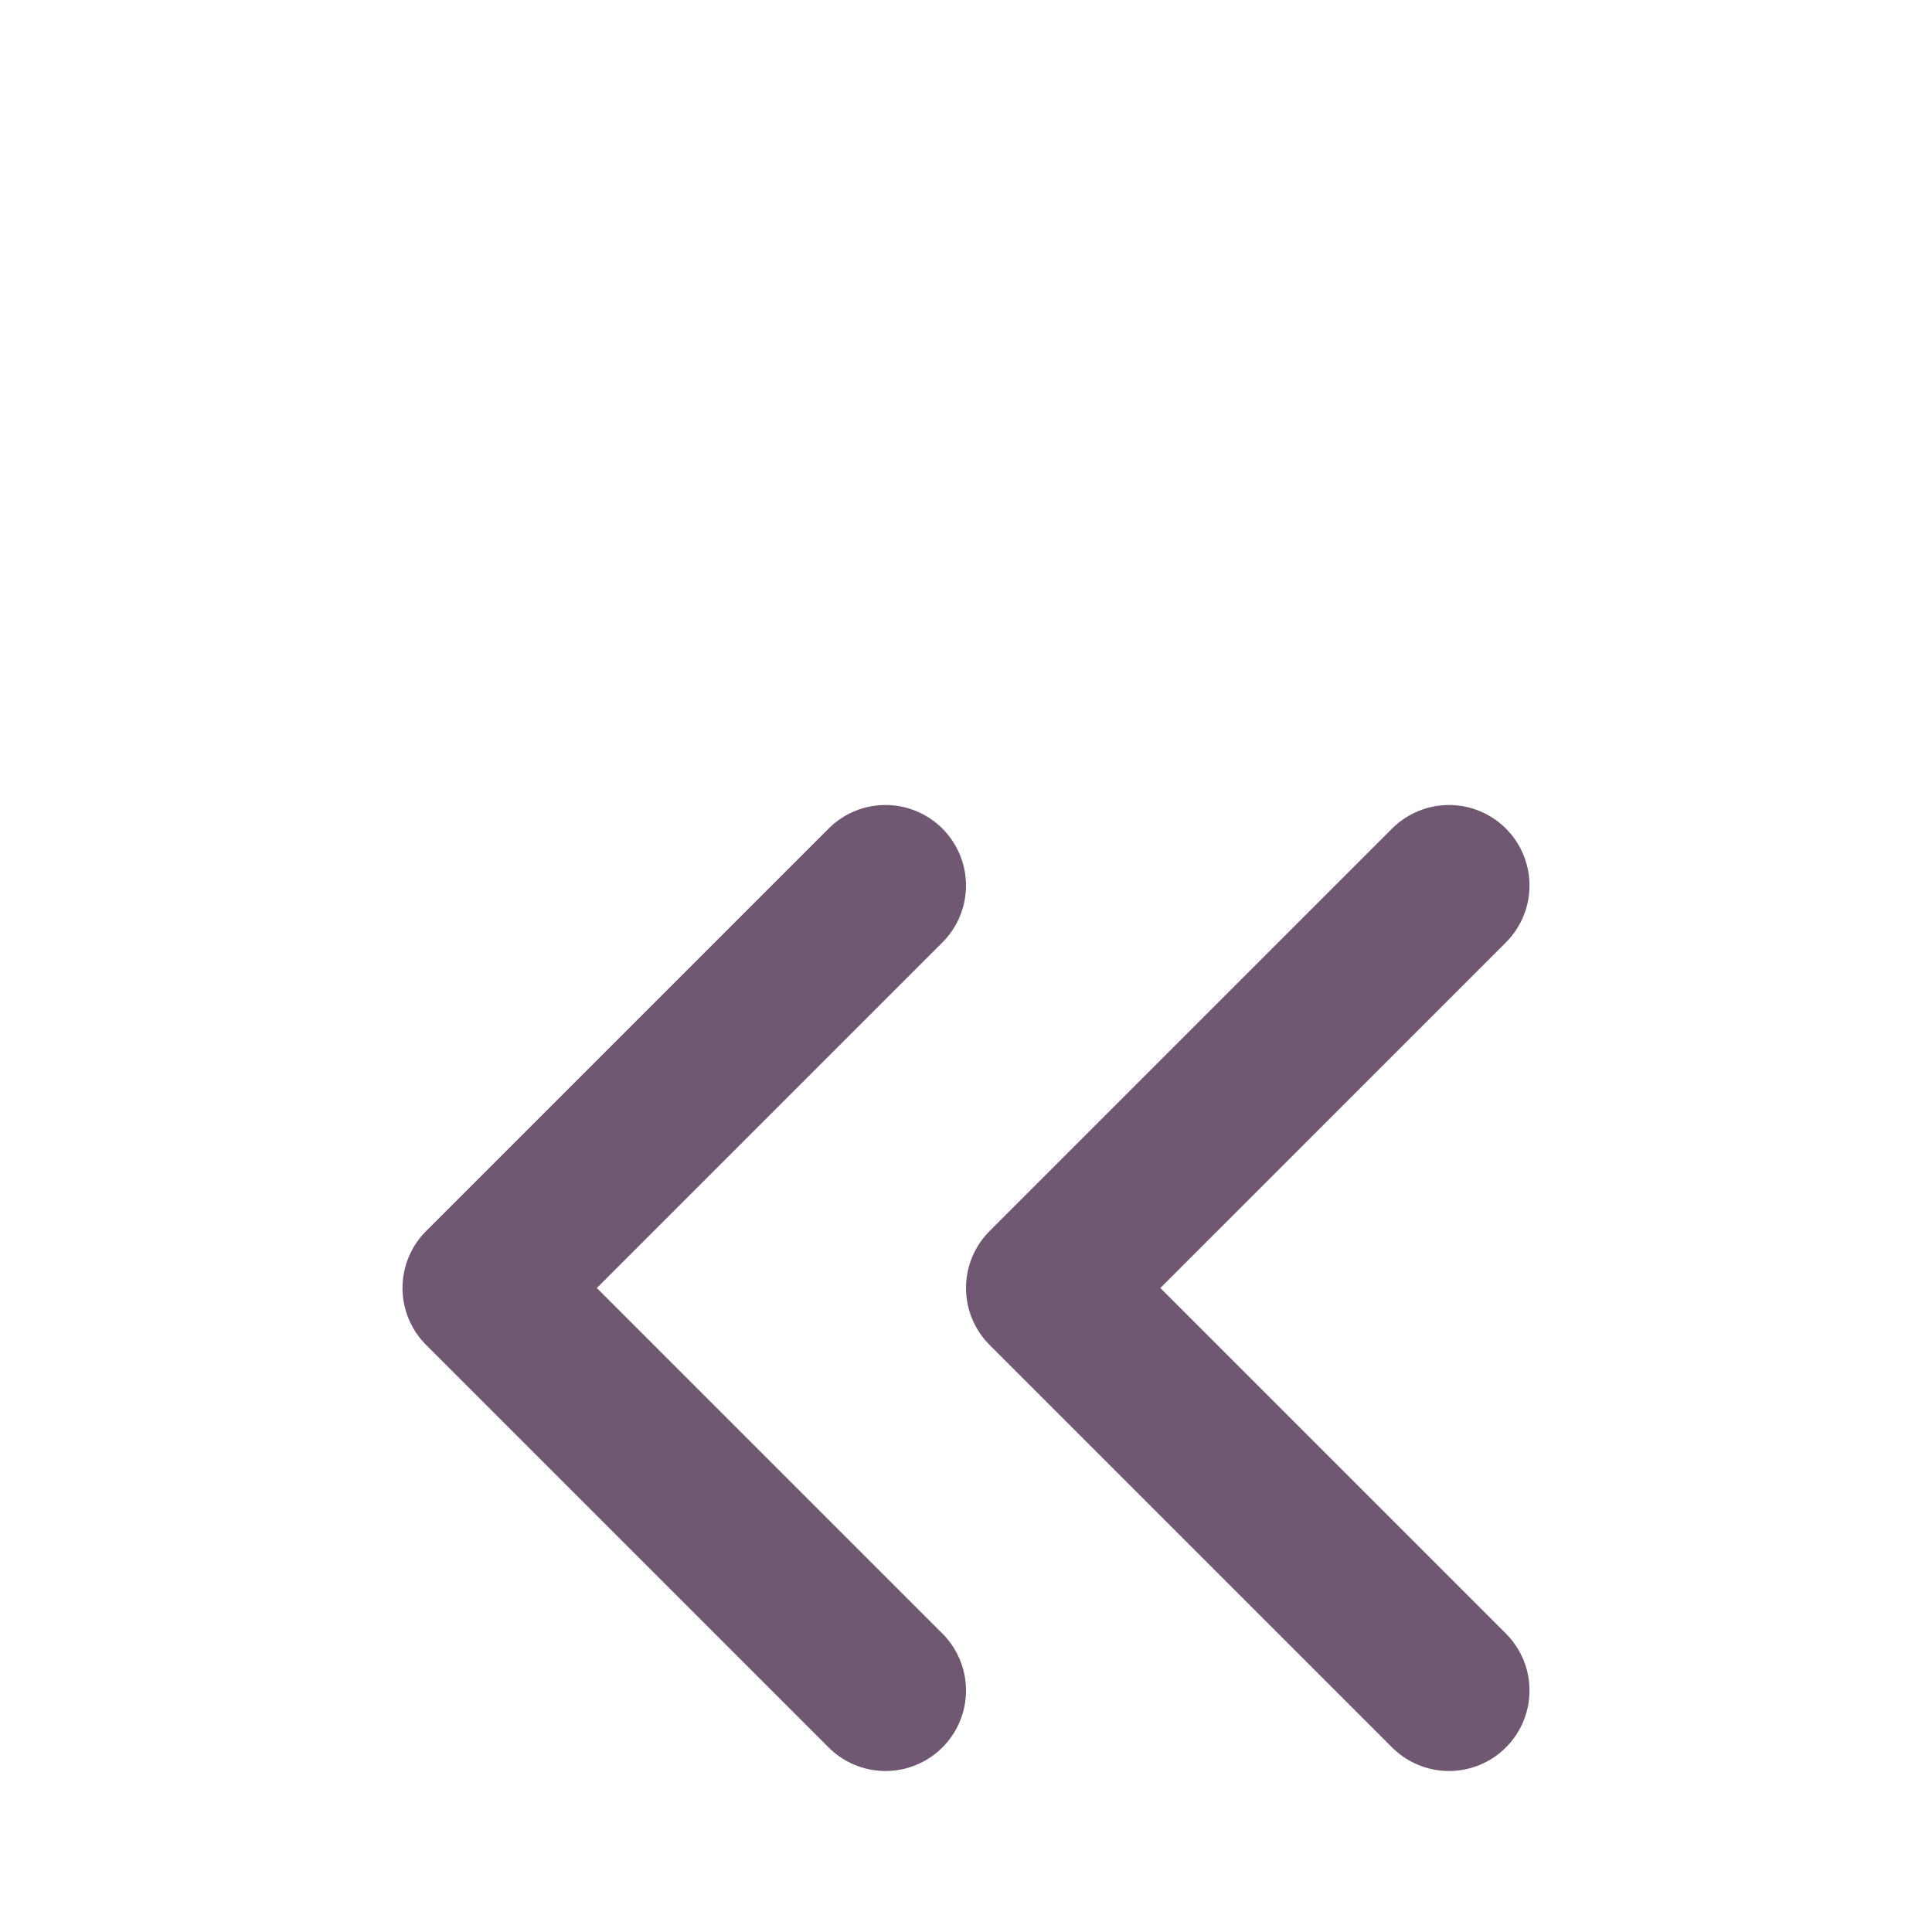
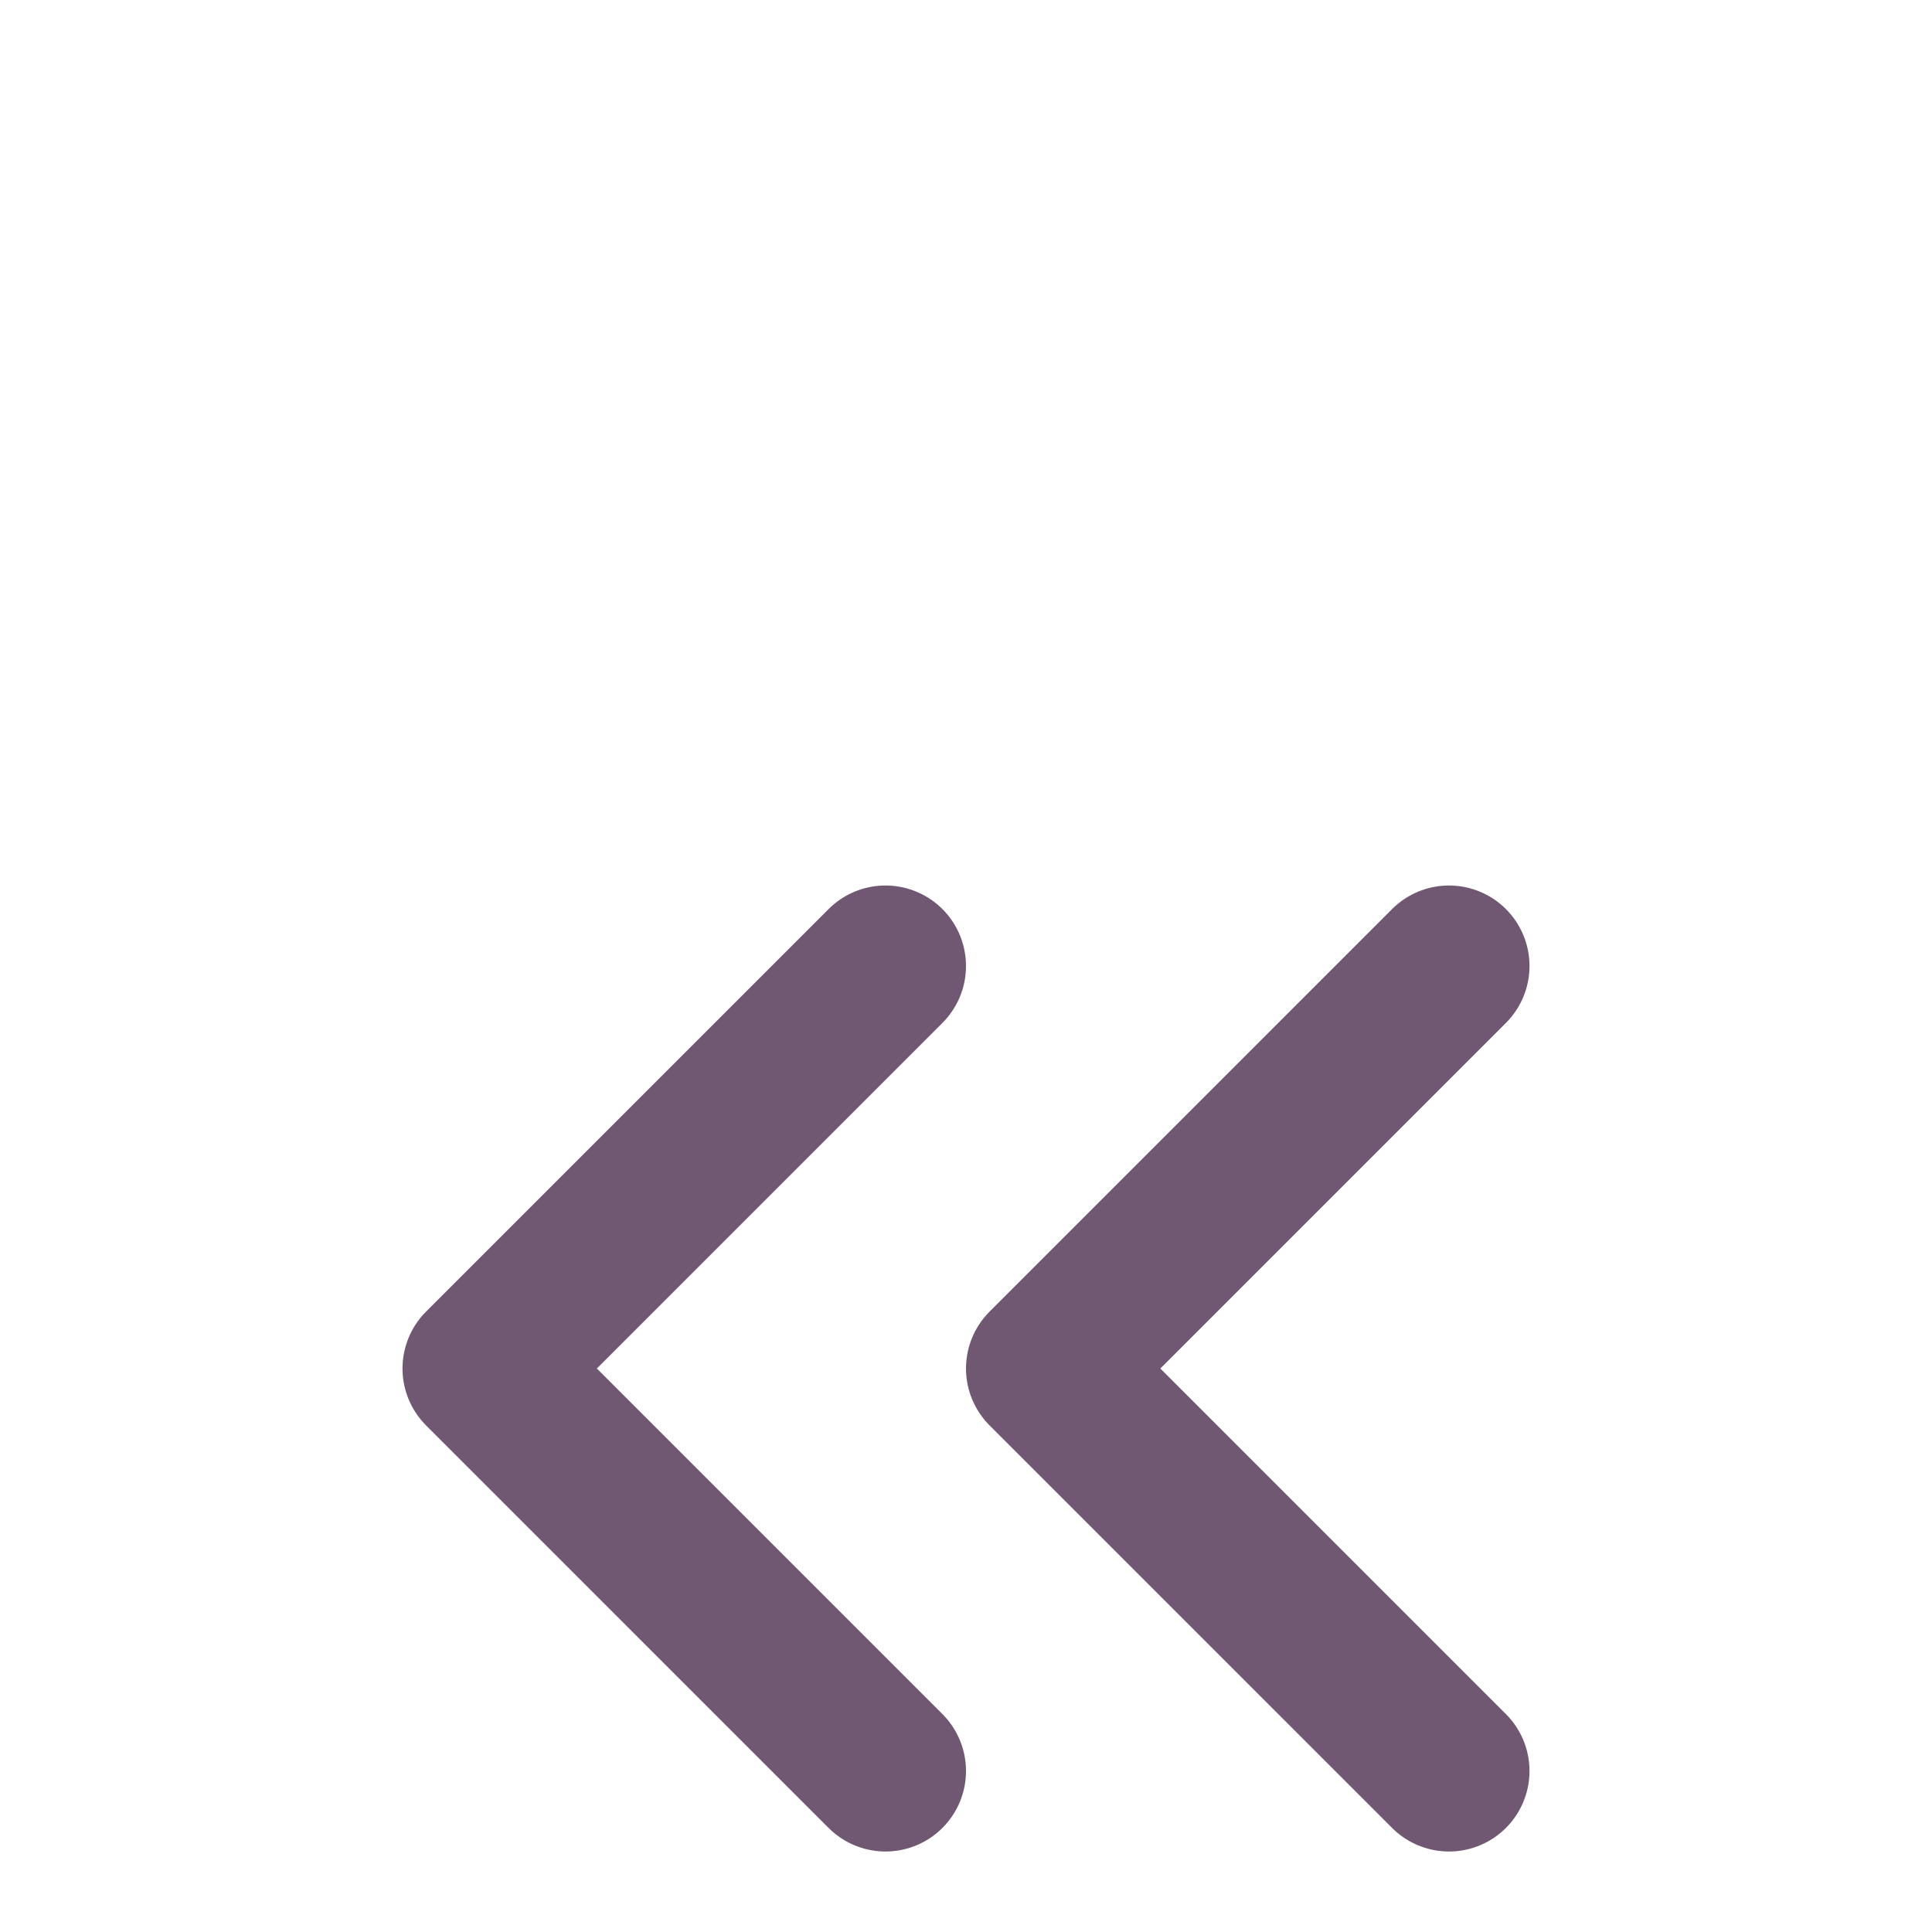
- <svg xmlns="http://www.w3.org/2000/svg" width="24" height="24" viewBox="0 -4 24 24" fill="none" stroke="#705772" stroke-width="2" stroke-linecap="round" stroke-linejoin="round" class="feather feather-chevrons-left">
+ <svg xmlns="http://www.w3.org/2000/svg" width="24" height="24" viewBox="0 -5 24 24" fill="none" stroke="#705772" stroke-width="2" stroke-linecap="round" stroke-linejoin="round" class="feather feather-chevrons-left">
  <polyline points="11 17 6 12 11 7" />
  <polyline points="18 17 13 12 18 7" />
</svg>
